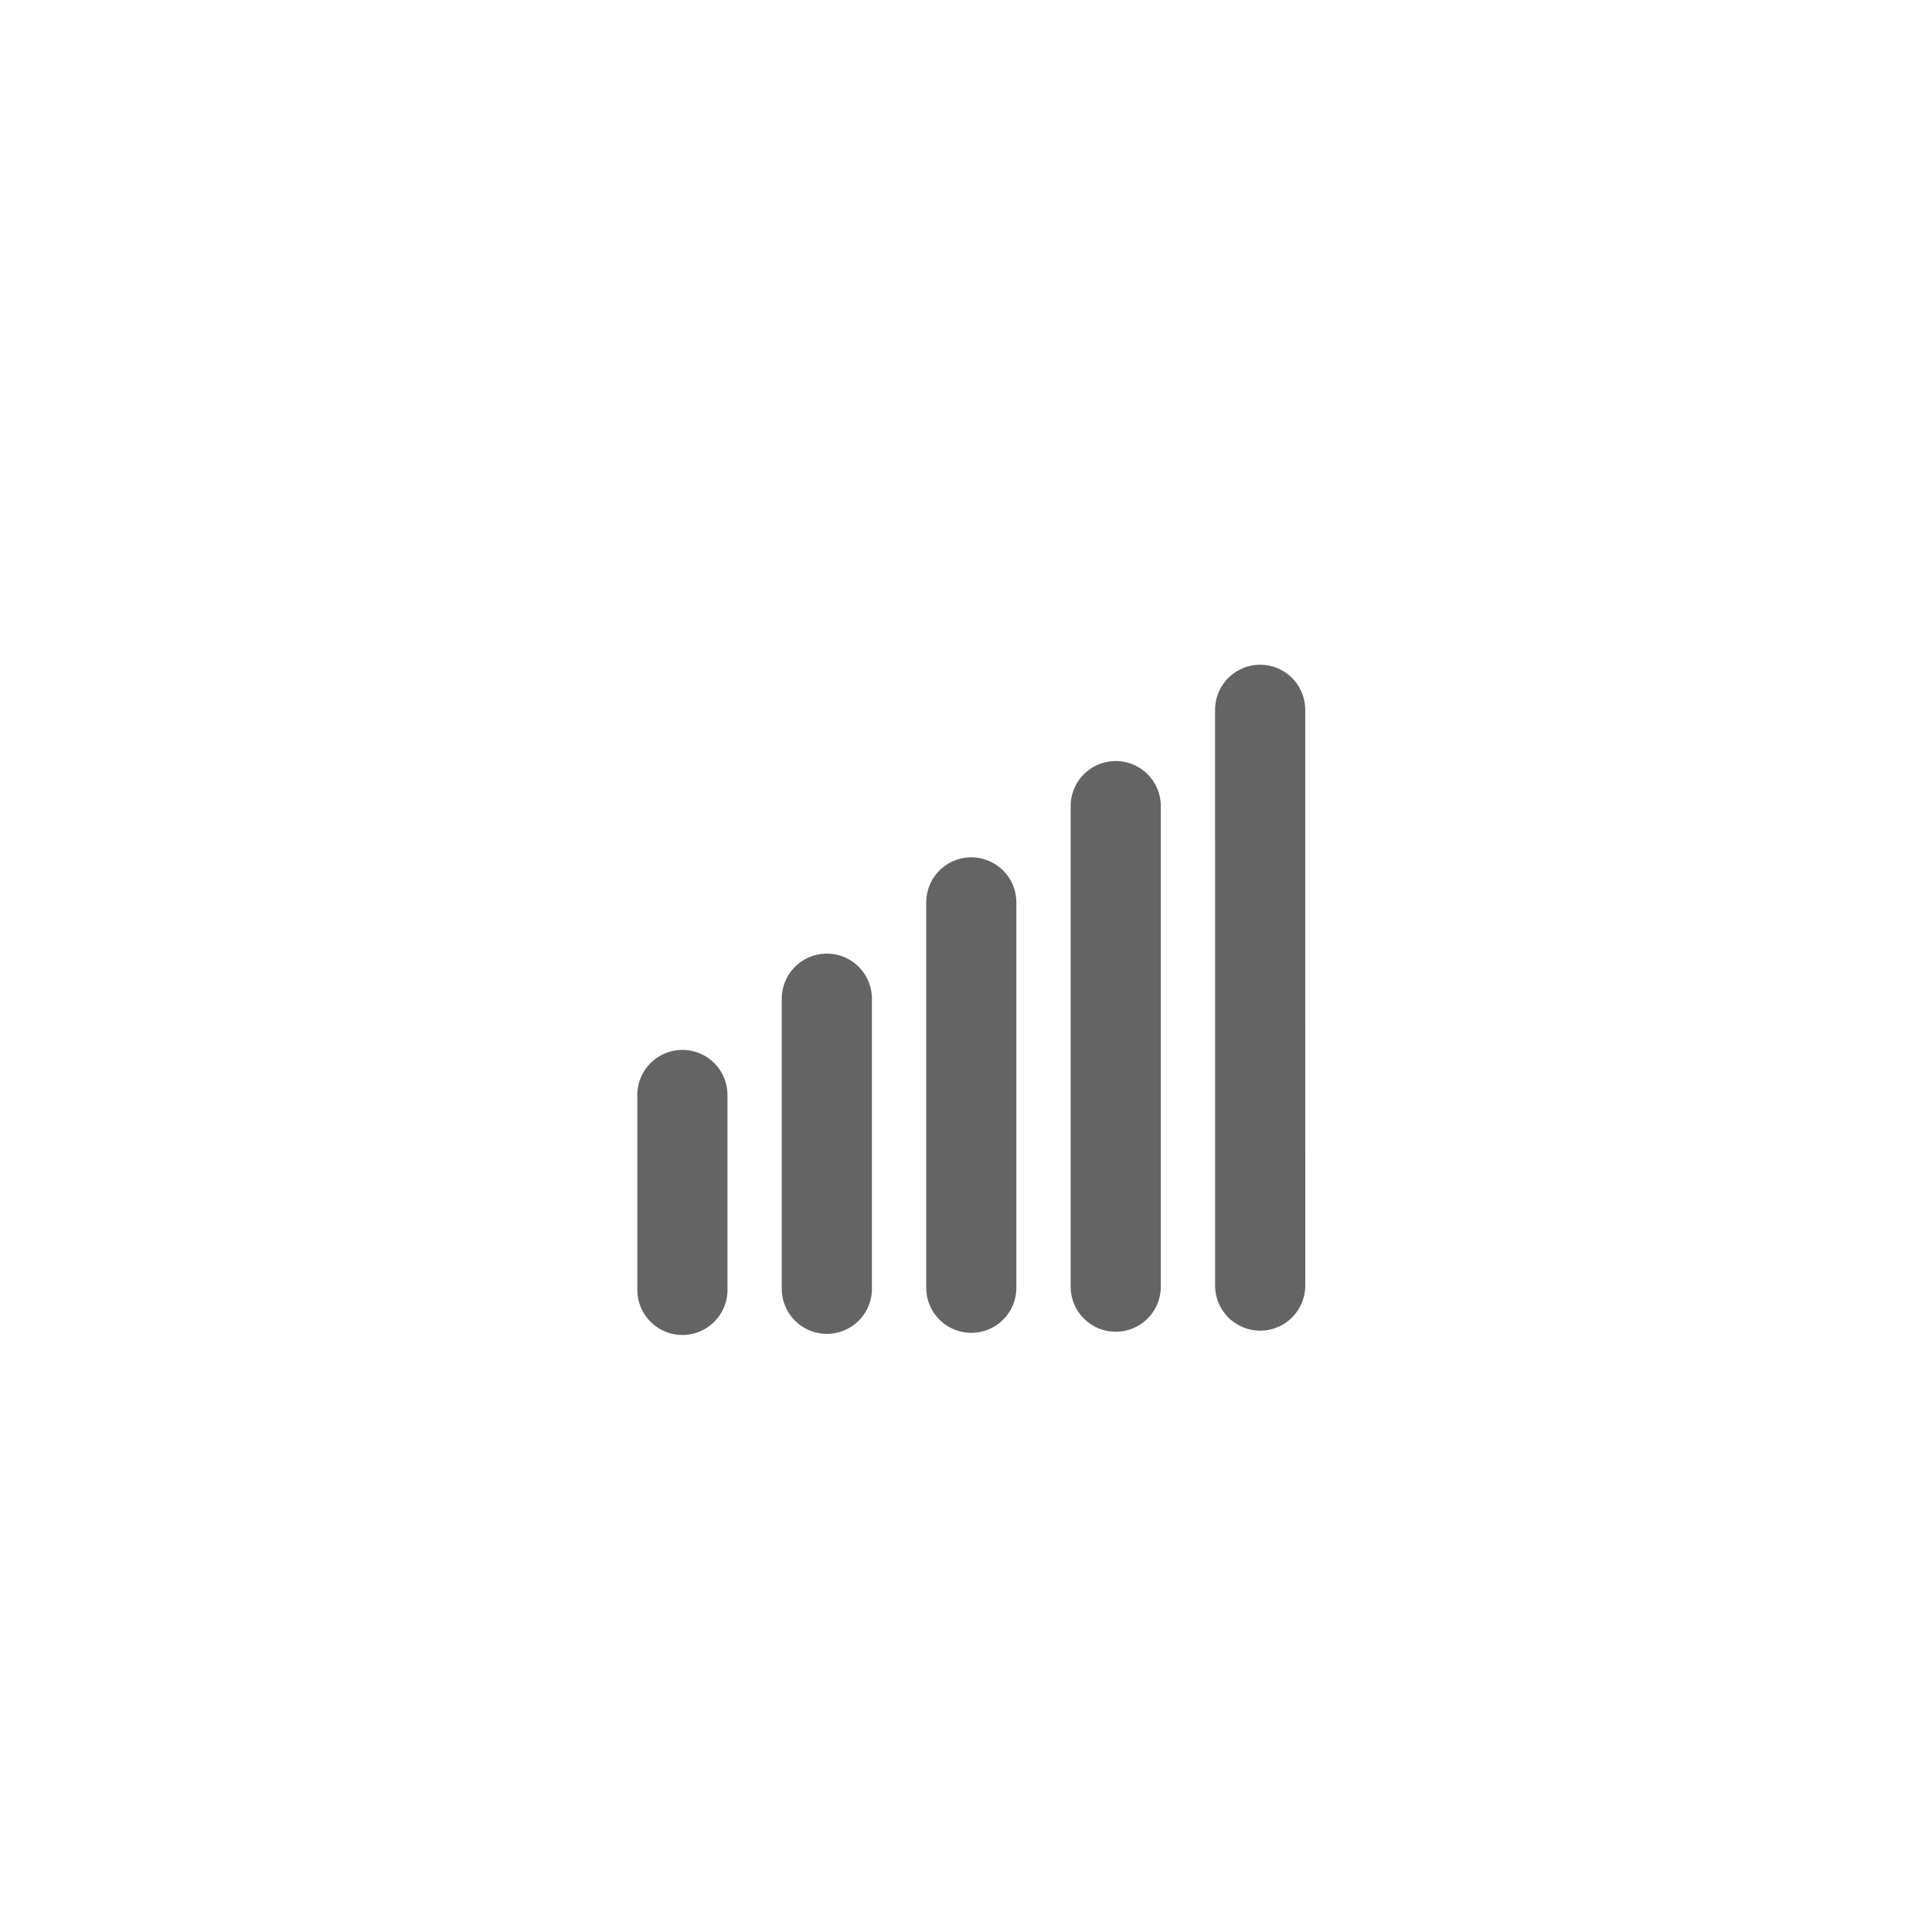
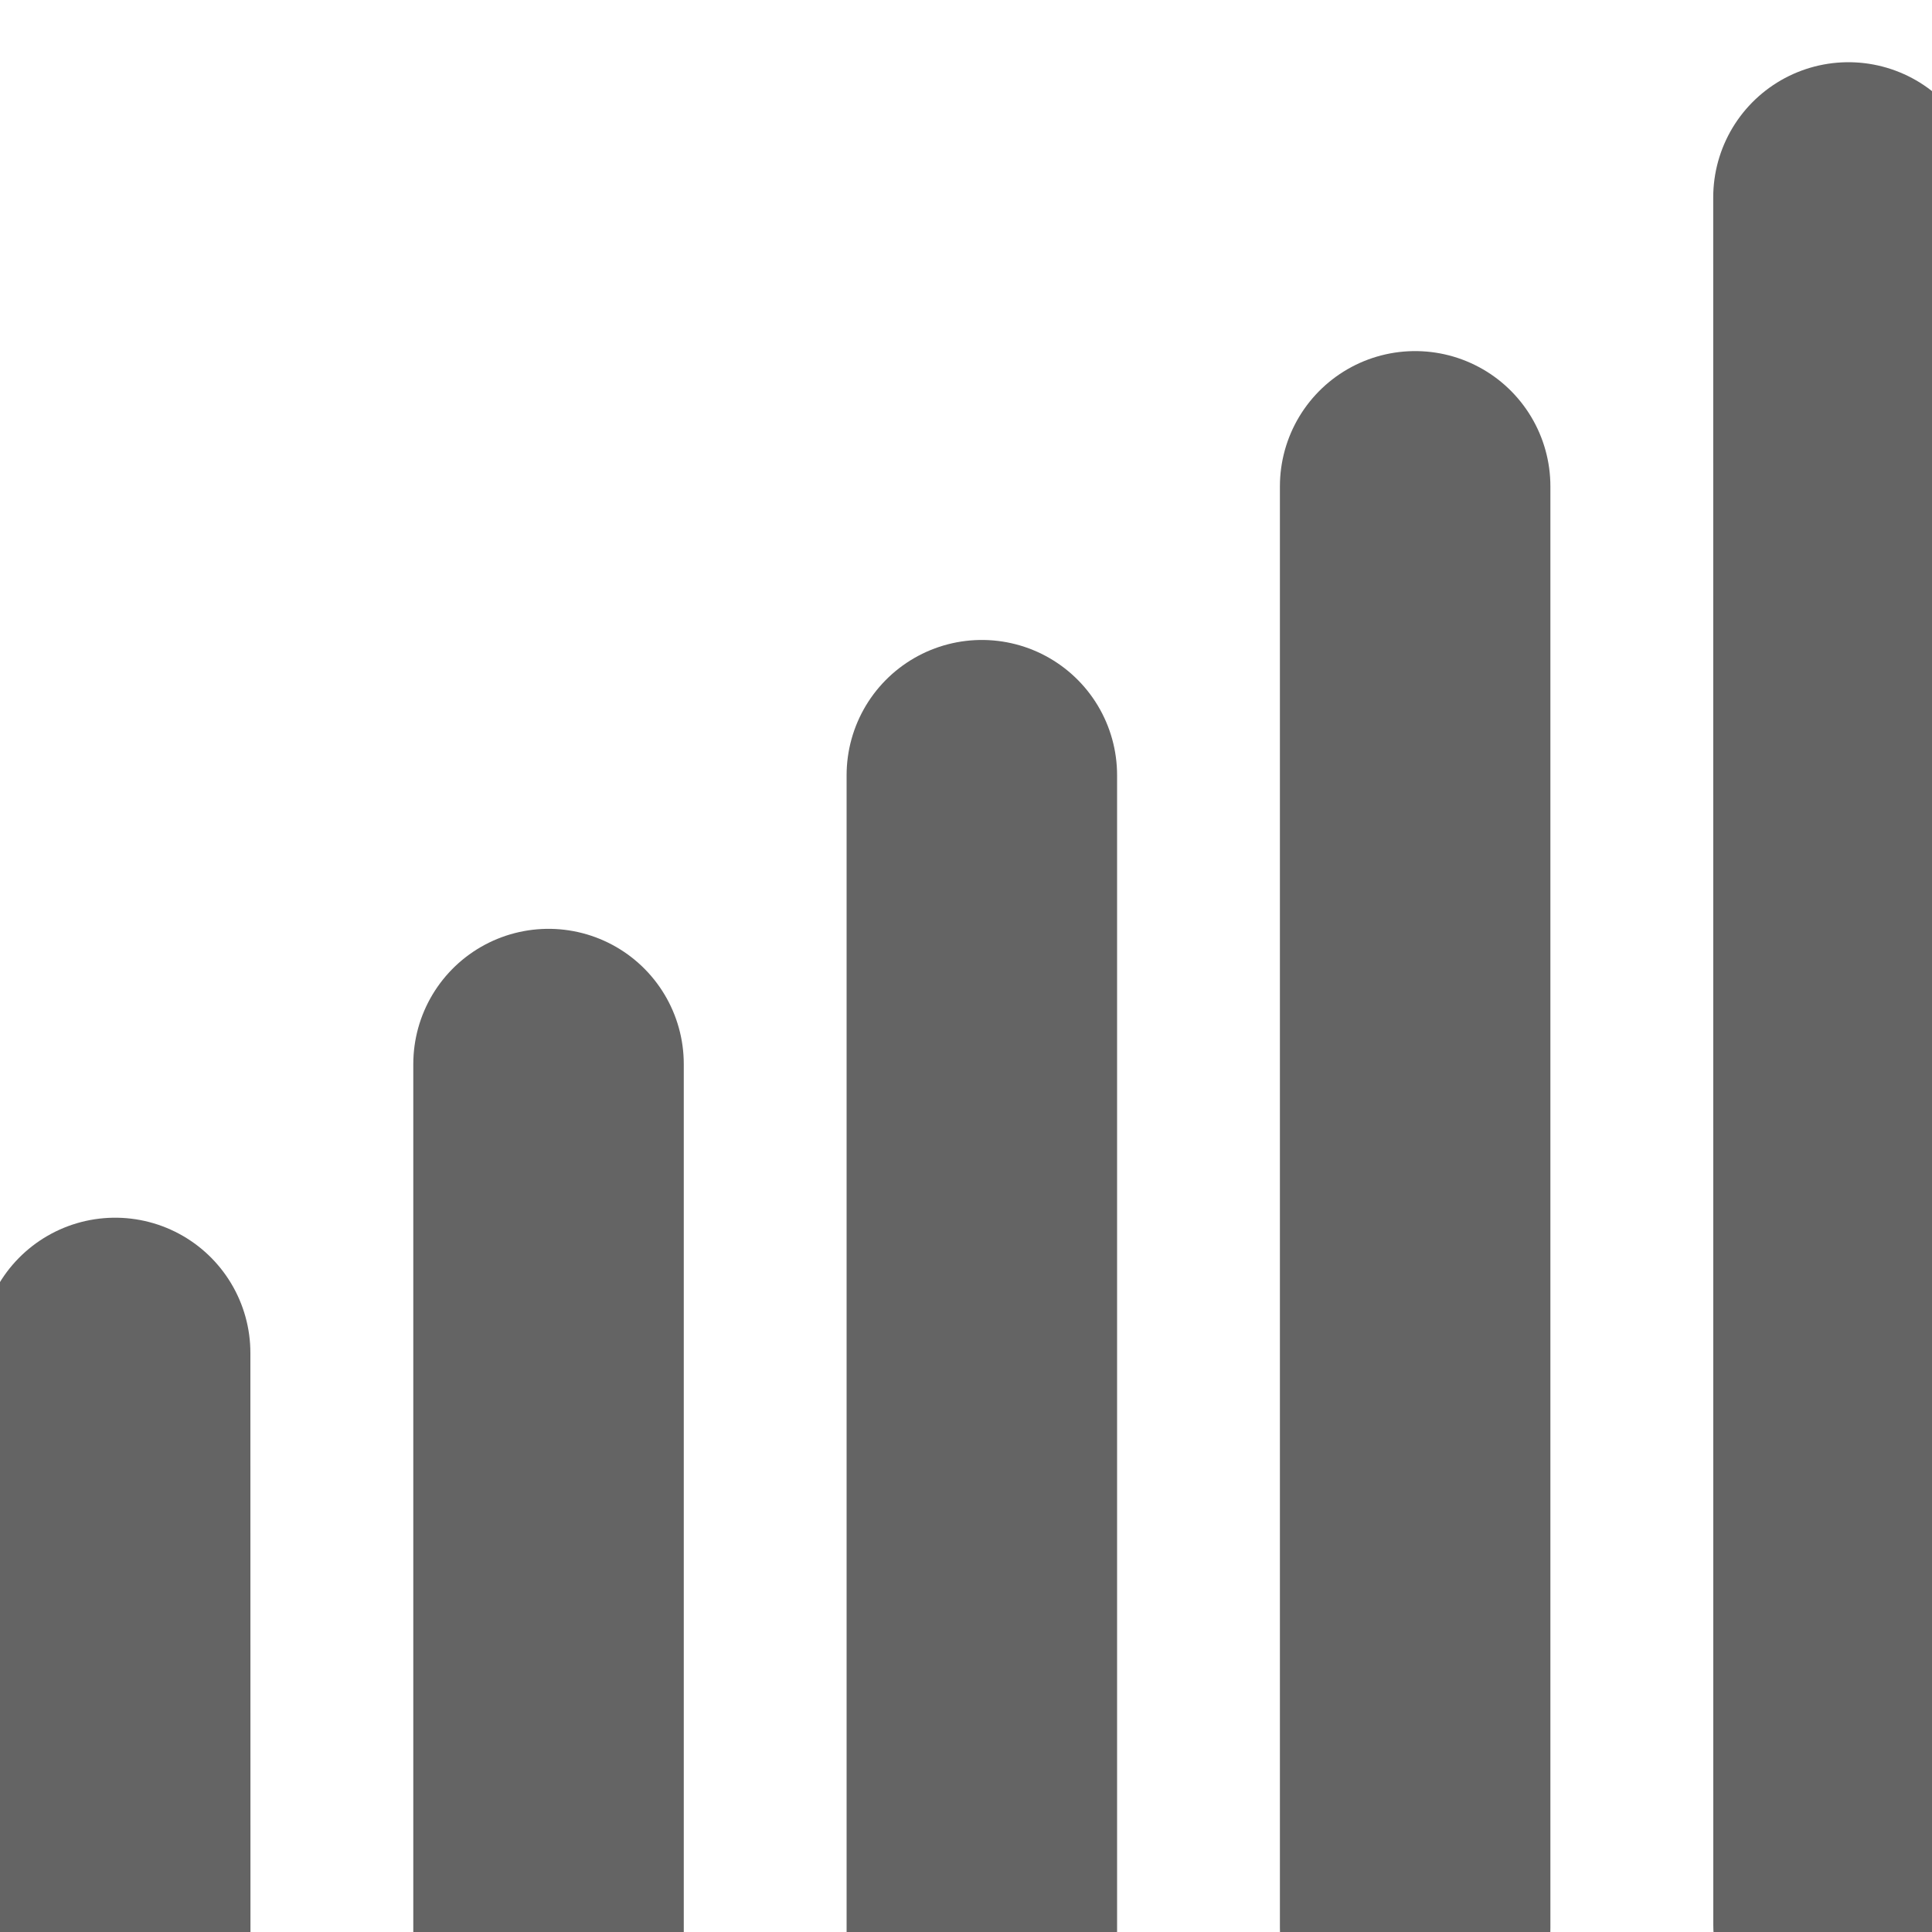
- <svg xmlns="http://www.w3.org/2000/svg" version="1.1" id="Layer_1" width="75" height="75" viewBox="0 0 75 75" overflow="visible" enable-background="new 0 0 75 75" xml:space="preserve">
+ <svg xmlns="http://www.w3.org/2000/svg" version="1.1" id="Layer_1" width="25" height="25" viewBox="25 25 25 25" overflow="visible" enable-background="new 0 0 75 75" xml:space="preserve">
  <line fill="none" stroke="#646464" stroke-width="3.5" stroke-linecap="round" x1="26.491" y1="50.073" x2="26.49" y2="42.507" />
  <line fill="none" stroke="#646464" stroke-width="3.5" stroke-linecap="round" x1="32.098" y1="50.031" x2="32.098" y2="38.769" />
  <line fill="none" stroke="#646464" stroke-width="3.5" stroke-linecap="round" x1="37.705" y1="49.99" x2="37.705" y2="35.031" />
  <line fill="none" stroke="#646464" stroke-width="3.5" stroke-linecap="round" x1="43.312" y1="49.948" x2="43.312" y2="31.293" />
  <line fill="none" stroke="#646464" stroke-width="3.5" stroke-linecap="round" x1="48.92" y1="49.906" x2="48.919" y2="27.555" />
</svg>
